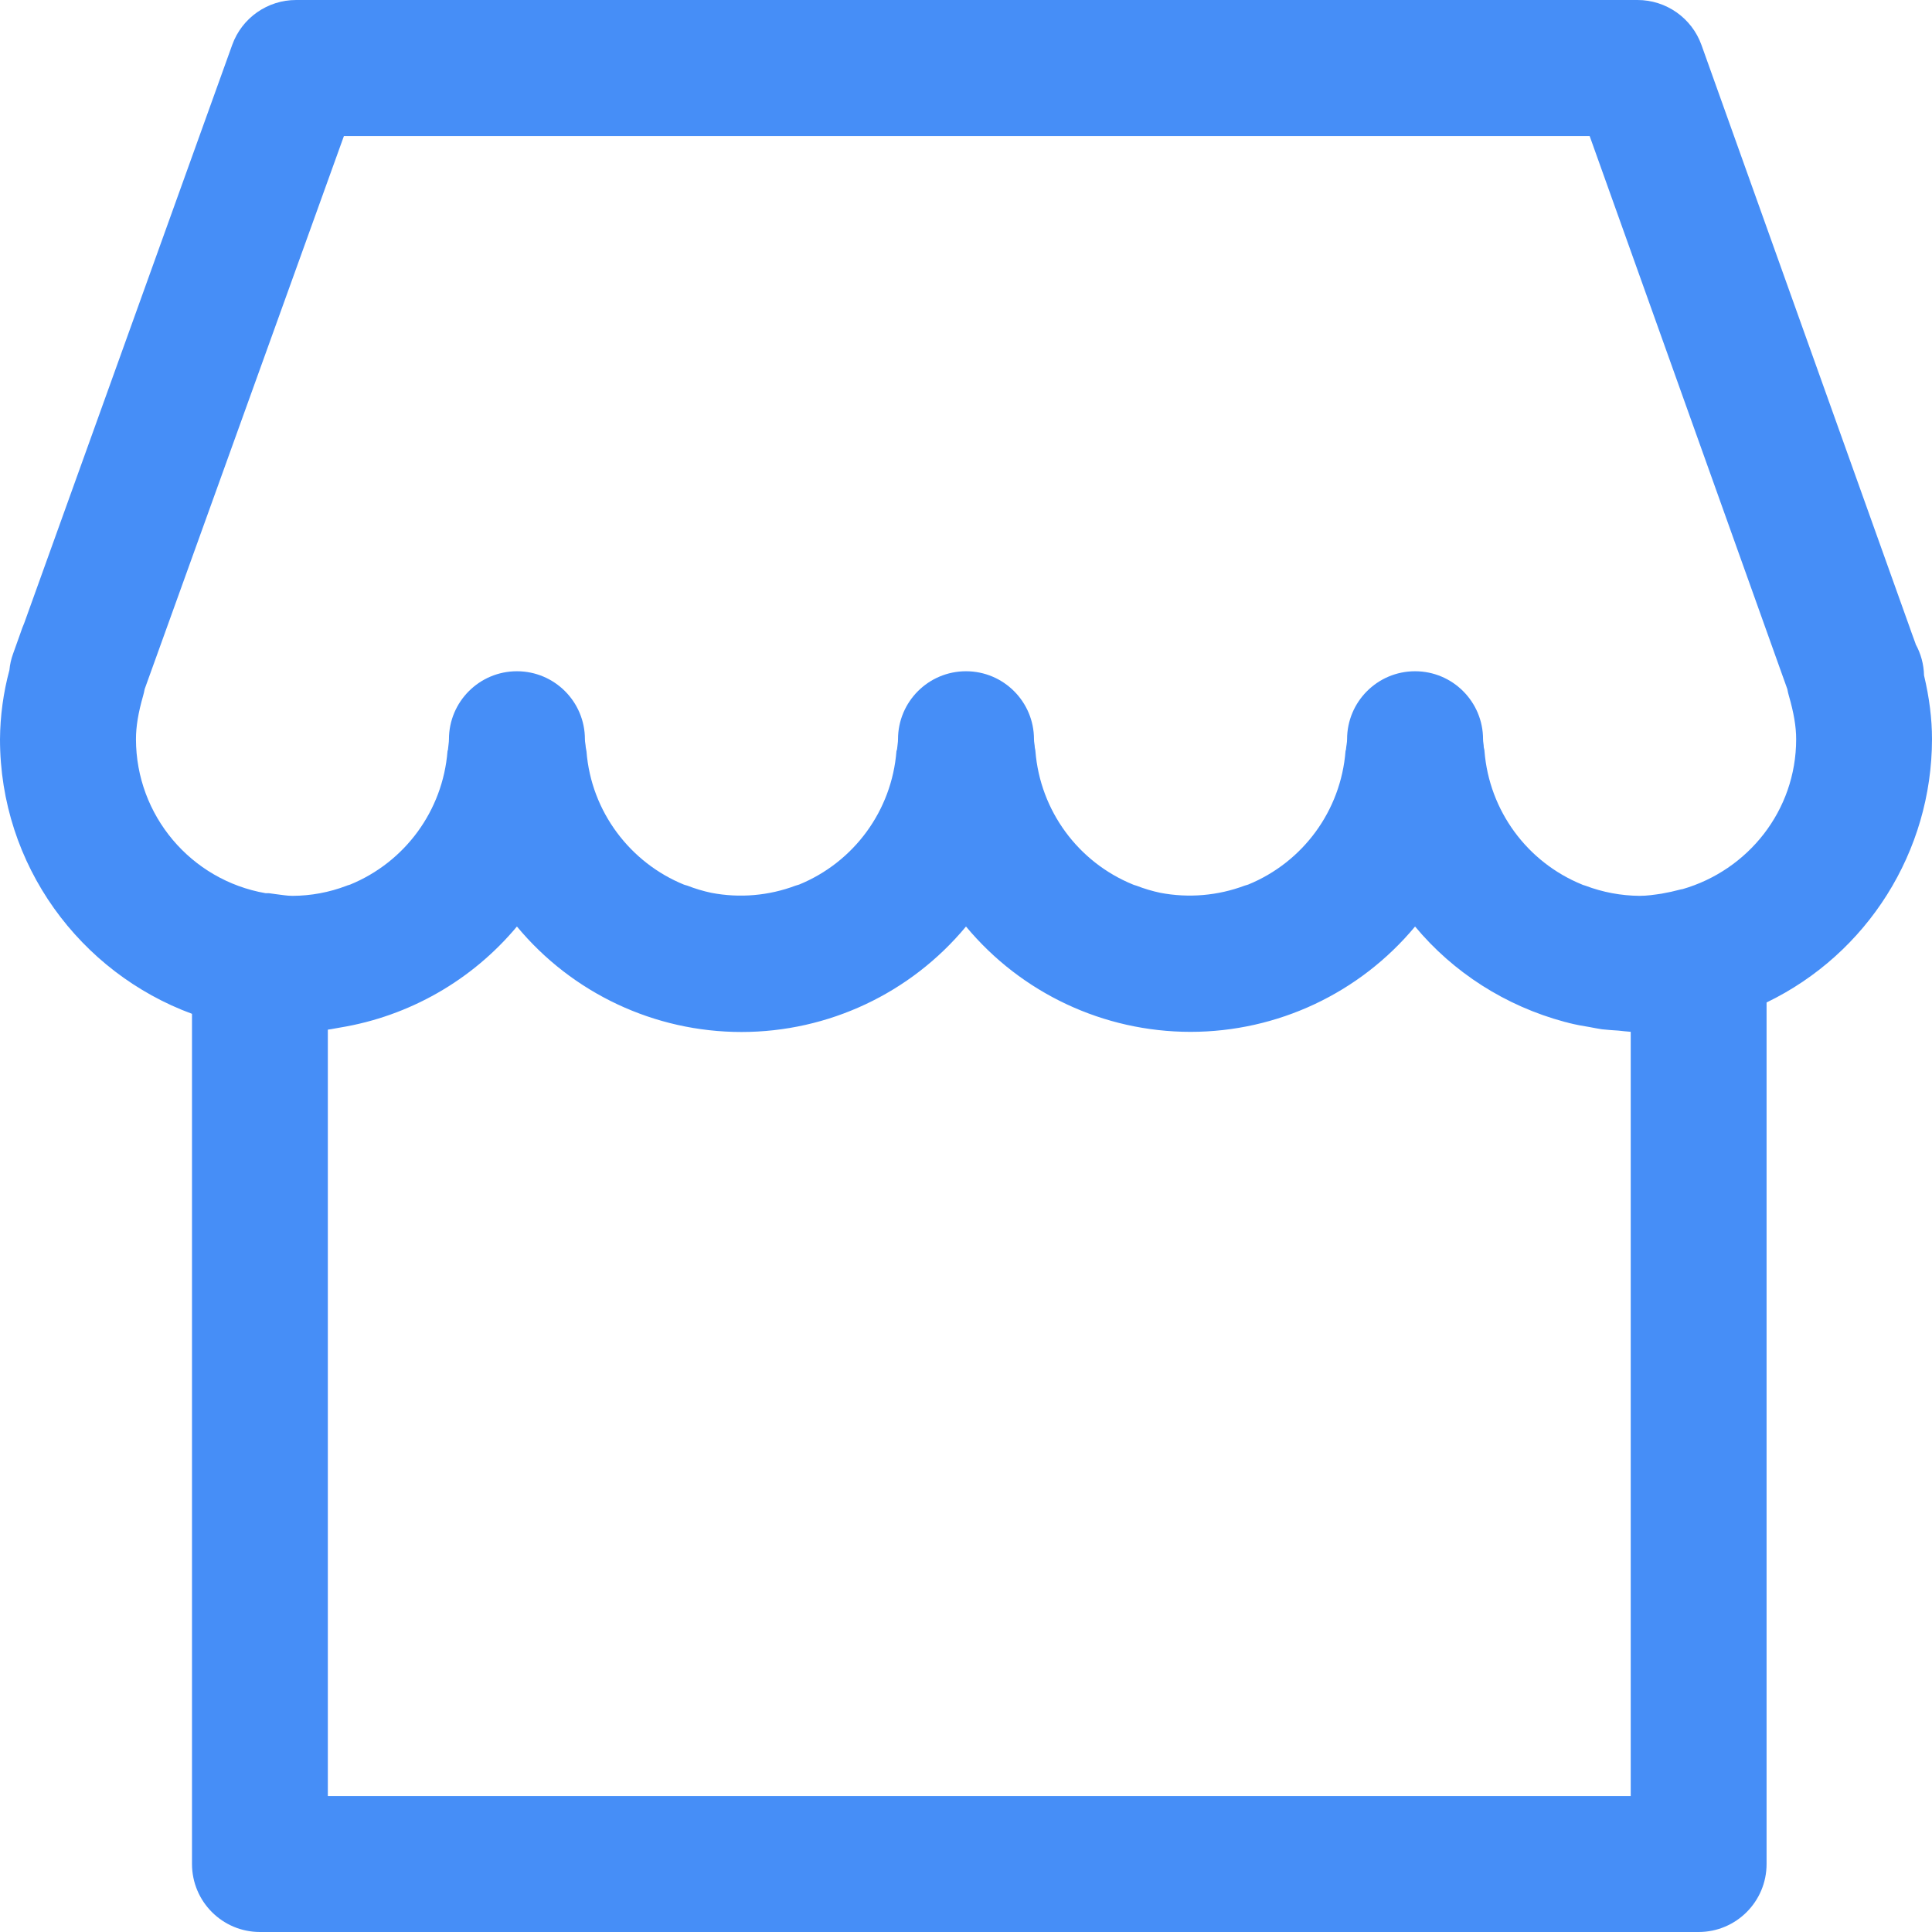
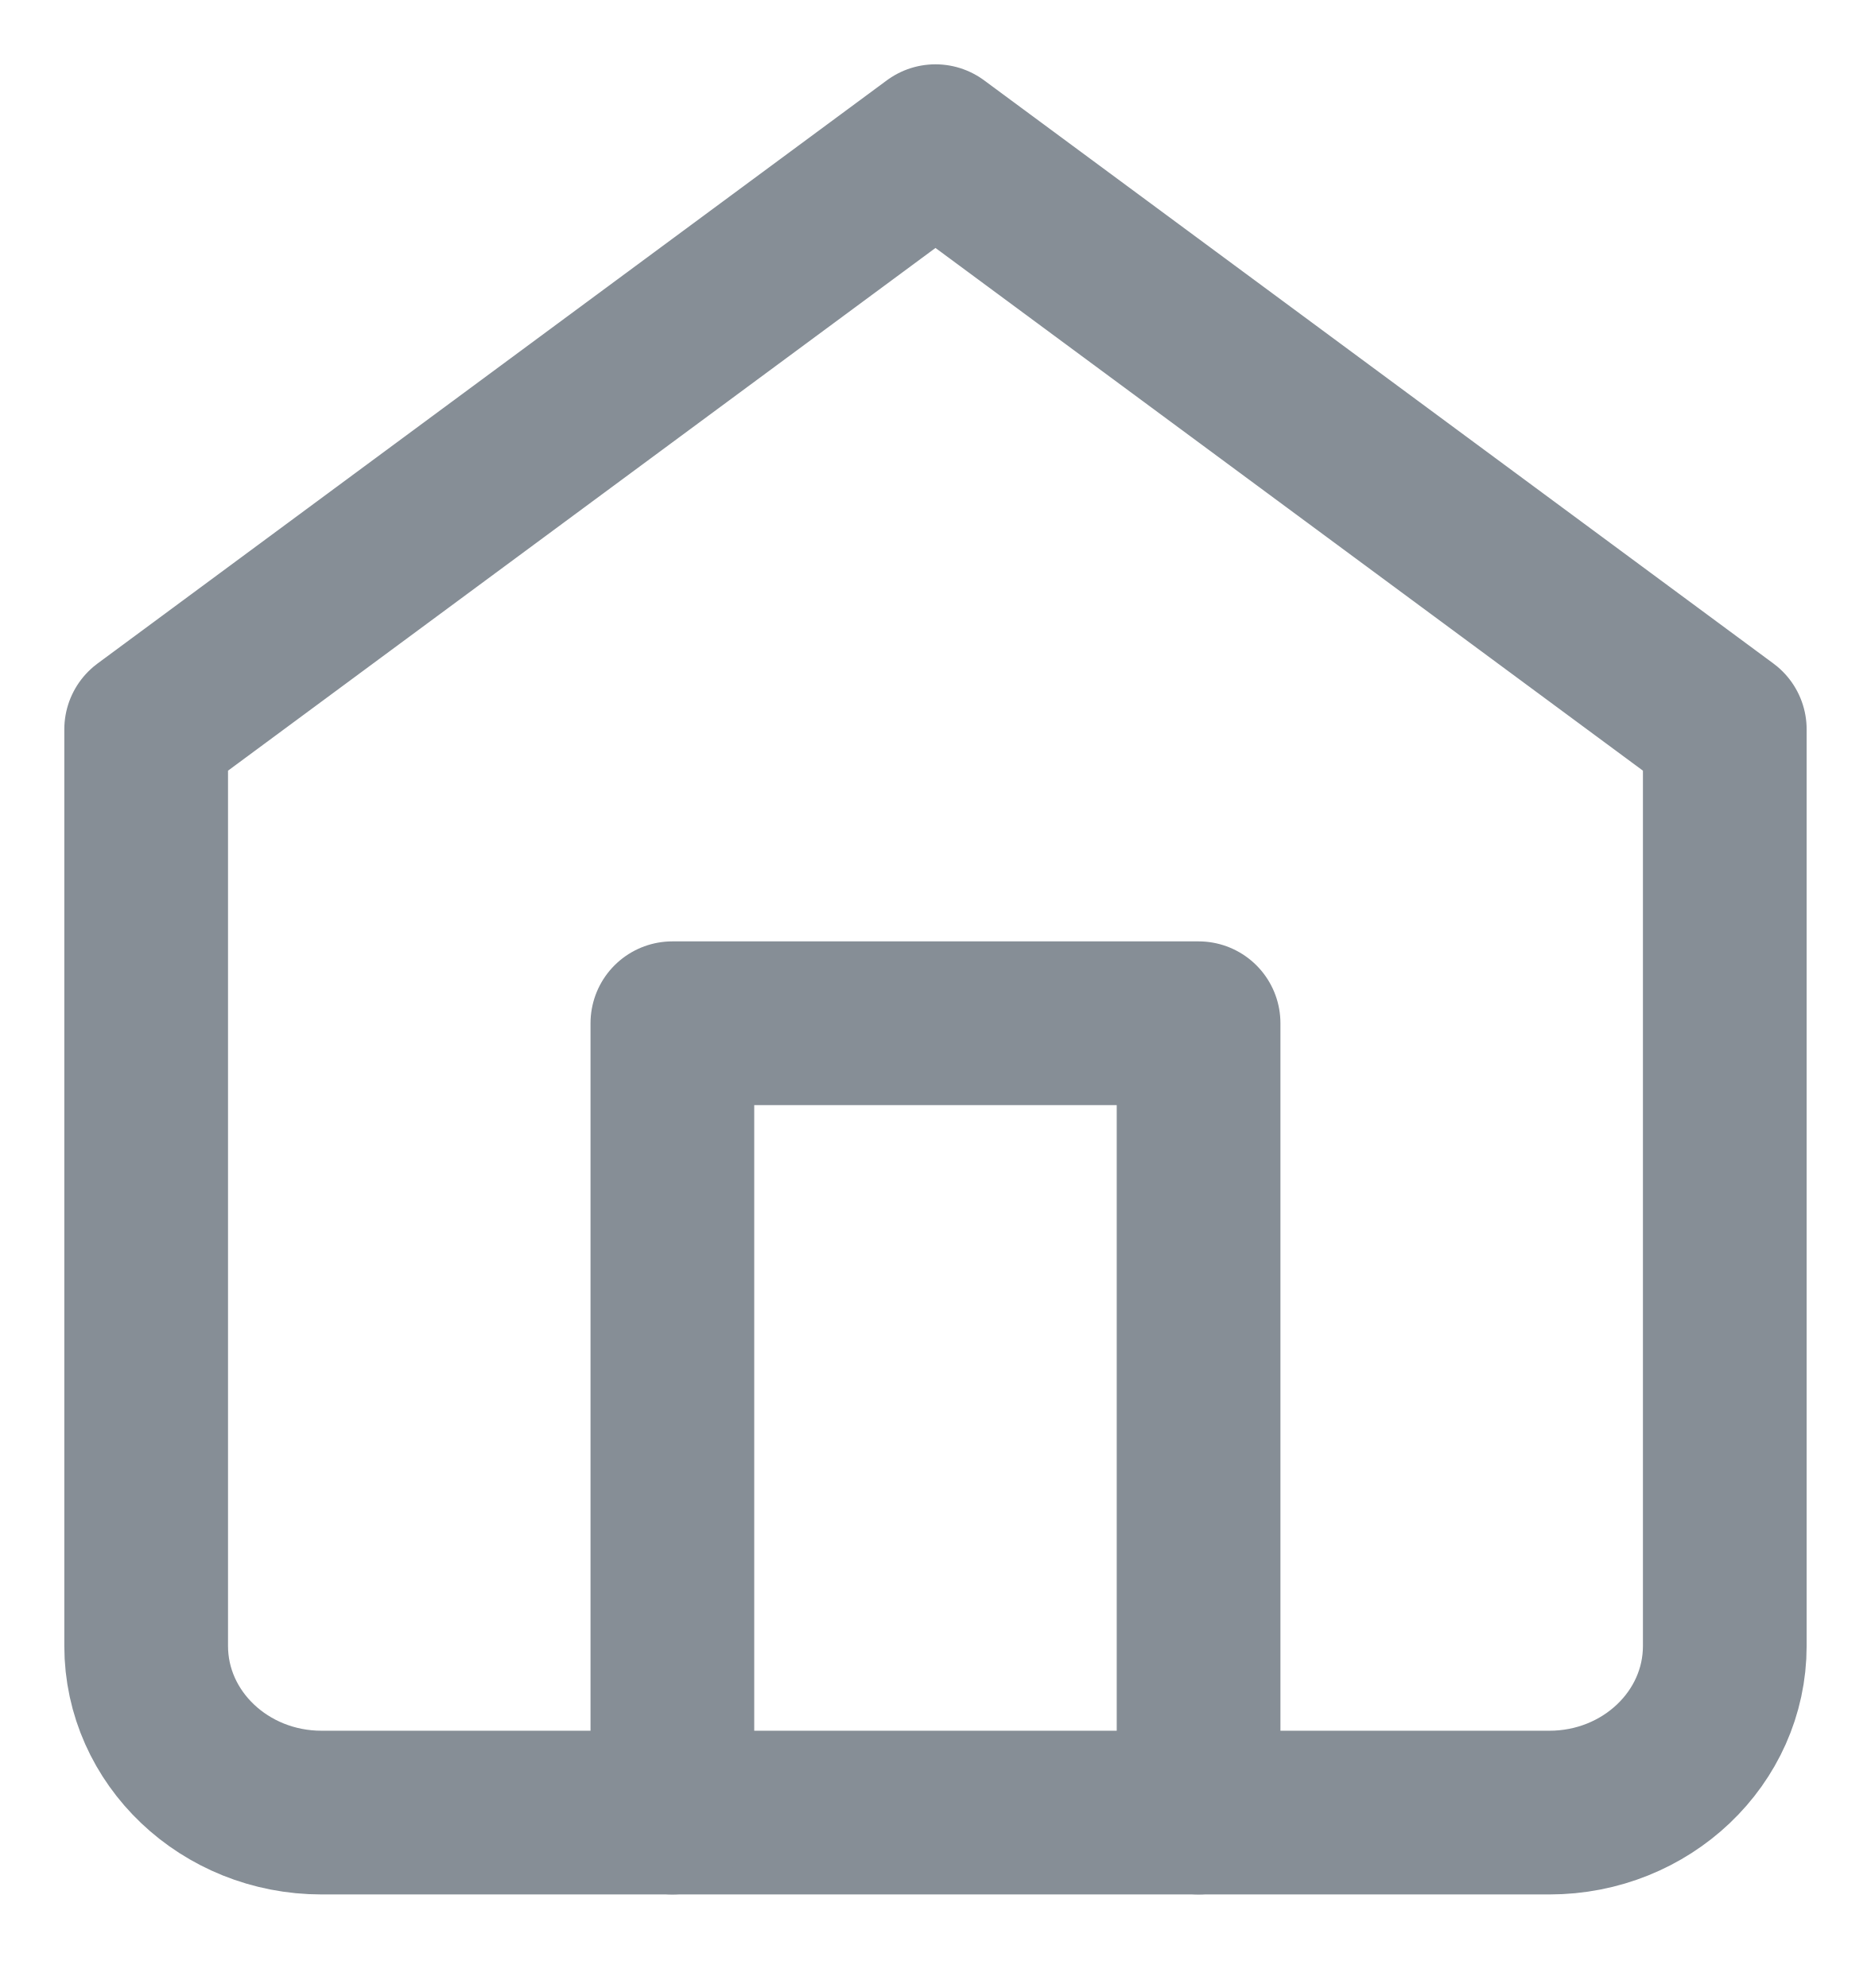
- <svg xmlns="http://www.w3.org/2000/svg" width="16" height="16" viewBox="0 0 16 16">
-   <path fill="#468EF7" fill-rule="evenodd" d="M13.932 7.364c-.004.001-.009 0-.013.002a1.794 1.794 0 0 1-.159.035c-.06.009-.12.018-.182.018a1.294 1.294 0 0 1-.448-.084c-.01-.004-.02-.005-.029-.01a1.304 1.304 0 0 1-.807-1.103c0-.011-.004-.022-.006-.033 0-.022-.006-.044-.006-.067a.563.563 0 1 0-1.126 0c0 .029-.007.055-.009.083 0 .006-.004.01-.004.016a1.304 1.304 0 0 1-.807 1.105l-.027.008a1.298 1.298 0 0 1-.699.06 1.268 1.268 0 0 1-.198-.059c-.01-.004-.02-.005-.03-.01a1.305 1.305 0 0 1-.807-1.103c0-.01-.004-.02-.005-.03-.001-.024-.007-.046-.007-.07a.563.563 0 1 0-1.126 0c0 .029-.006.055-.008.083l-.005.016a1.304 1.304 0 0 1-.807 1.105l-.027.008a1.29 1.29 0 0 1-.699.06 1.28 1.28 0 0 1-.2-.06c-.008-.003-.018-.004-.027-.008-.442-.18-.768-.601-.807-1.104l-.006-.033c-.001-.022-.007-.044-.007-.067a.563.563 0 1 0-1.126 0c0 .029-.006.056-.008.085 0 .005-.004.009-.004.015a1.305 1.305 0 0 1-.807 1.104c-.01.004-.02.005-.03.01a1.268 1.268 0 0 1-.447.083c-.047 0-.092-.009-.138-.014l-.05-.007c-.012-.002-.024 0-.035-.001a1.296 1.296 0 0 1-1.073-1.275c0-.105.019-.22.059-.359a.576.576 0 0 0 .013-.056l1.65-4.58h10.317l1.594 4.46.013.036.03.084a.492.492 0 0 0 .013.056c.04.139.06.253.06.359 0 .592-.4 1.086-.943 1.242zm-.427 7.51H2.715V8.527c.034-.004.067-.012.1-.017a2.42 2.42 0 0 0 1.466-.837 2.416 2.416 0 0 0 3.719 0 2.418 2.418 0 0 0 3.719 0c.316.38.748.658 1.24.79.012.002.023.006.035.009.056.014.114.025.172.034.033.006.066.013.1.018.045.005.091.008.137.011.034.003.067.008.102.01v6.327zm2.36-9.54l-.035-.096-.014-.04L14.091.373A.563.563 0 0 0 13.56 0H2.453a.562.562 0 0 0-.53.372L.2 5.162c-.011.024-.02.05-.032.085l-.06.168a.537.537 0 0 0-.03.134A2.27 2.27 0 0 0 0 6.122c0 1.044.664 1.933 1.59 2.274v7.04c0 .312.252.564.563.564h11.914c.311 0 .563-.252.563-.563V8.302A2.425 2.425 0 0 0 16 6.122c0-.17-.022-.343-.066-.529a.56.56 0 0 0-.07-.259z" />
+ <svg xmlns="http://www.w3.org/2000/svg" width="16" height="17" viewBox="0 0 16 17">
+   <g fill="none" fill-rule="evenodd" stroke="#868E96" stroke-linecap="round" stroke-linejoin="round" stroke-width="1.4">
+     <path d="M1.25 6.237L8 1.25l6.75 4.987v7.838c0 .787-.672 1.425-1.5 1.425H2.75c-.828 0-1.5-.638-1.5-1.425V6.238z" />
+     <path d="M5.75 15.5V8.75h4.5v6.75" />
+   </g>
</svg>
